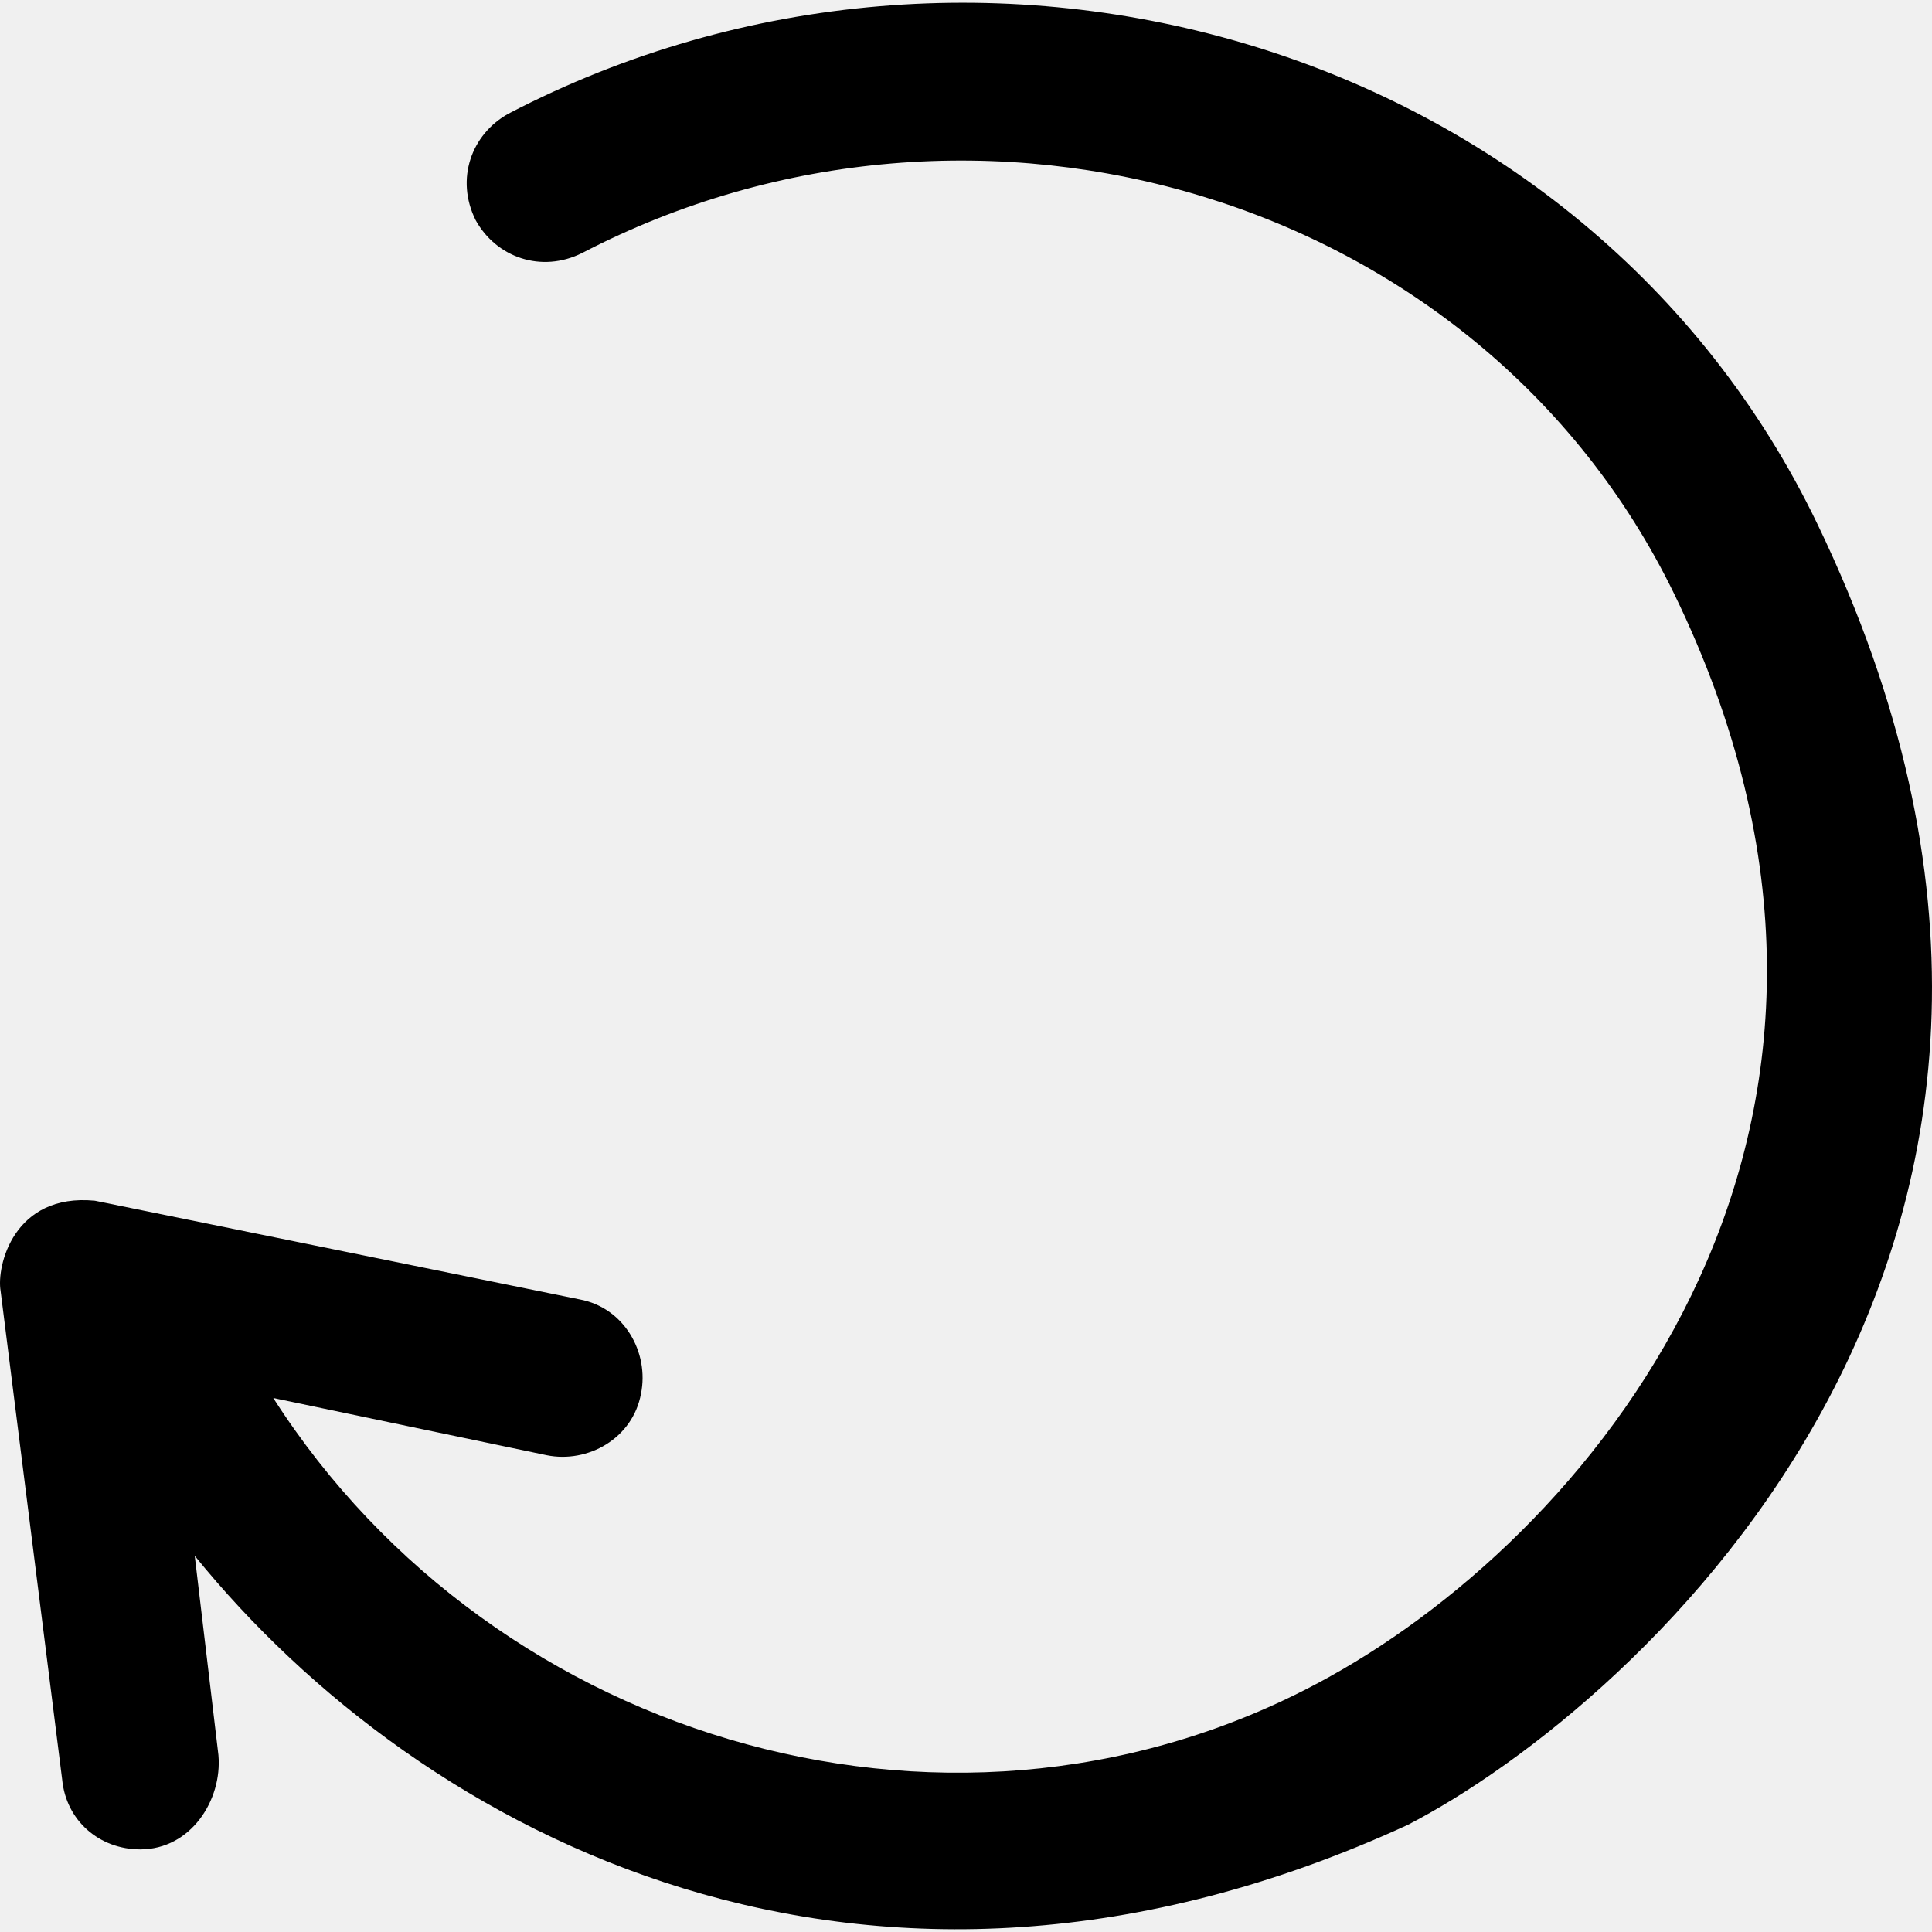
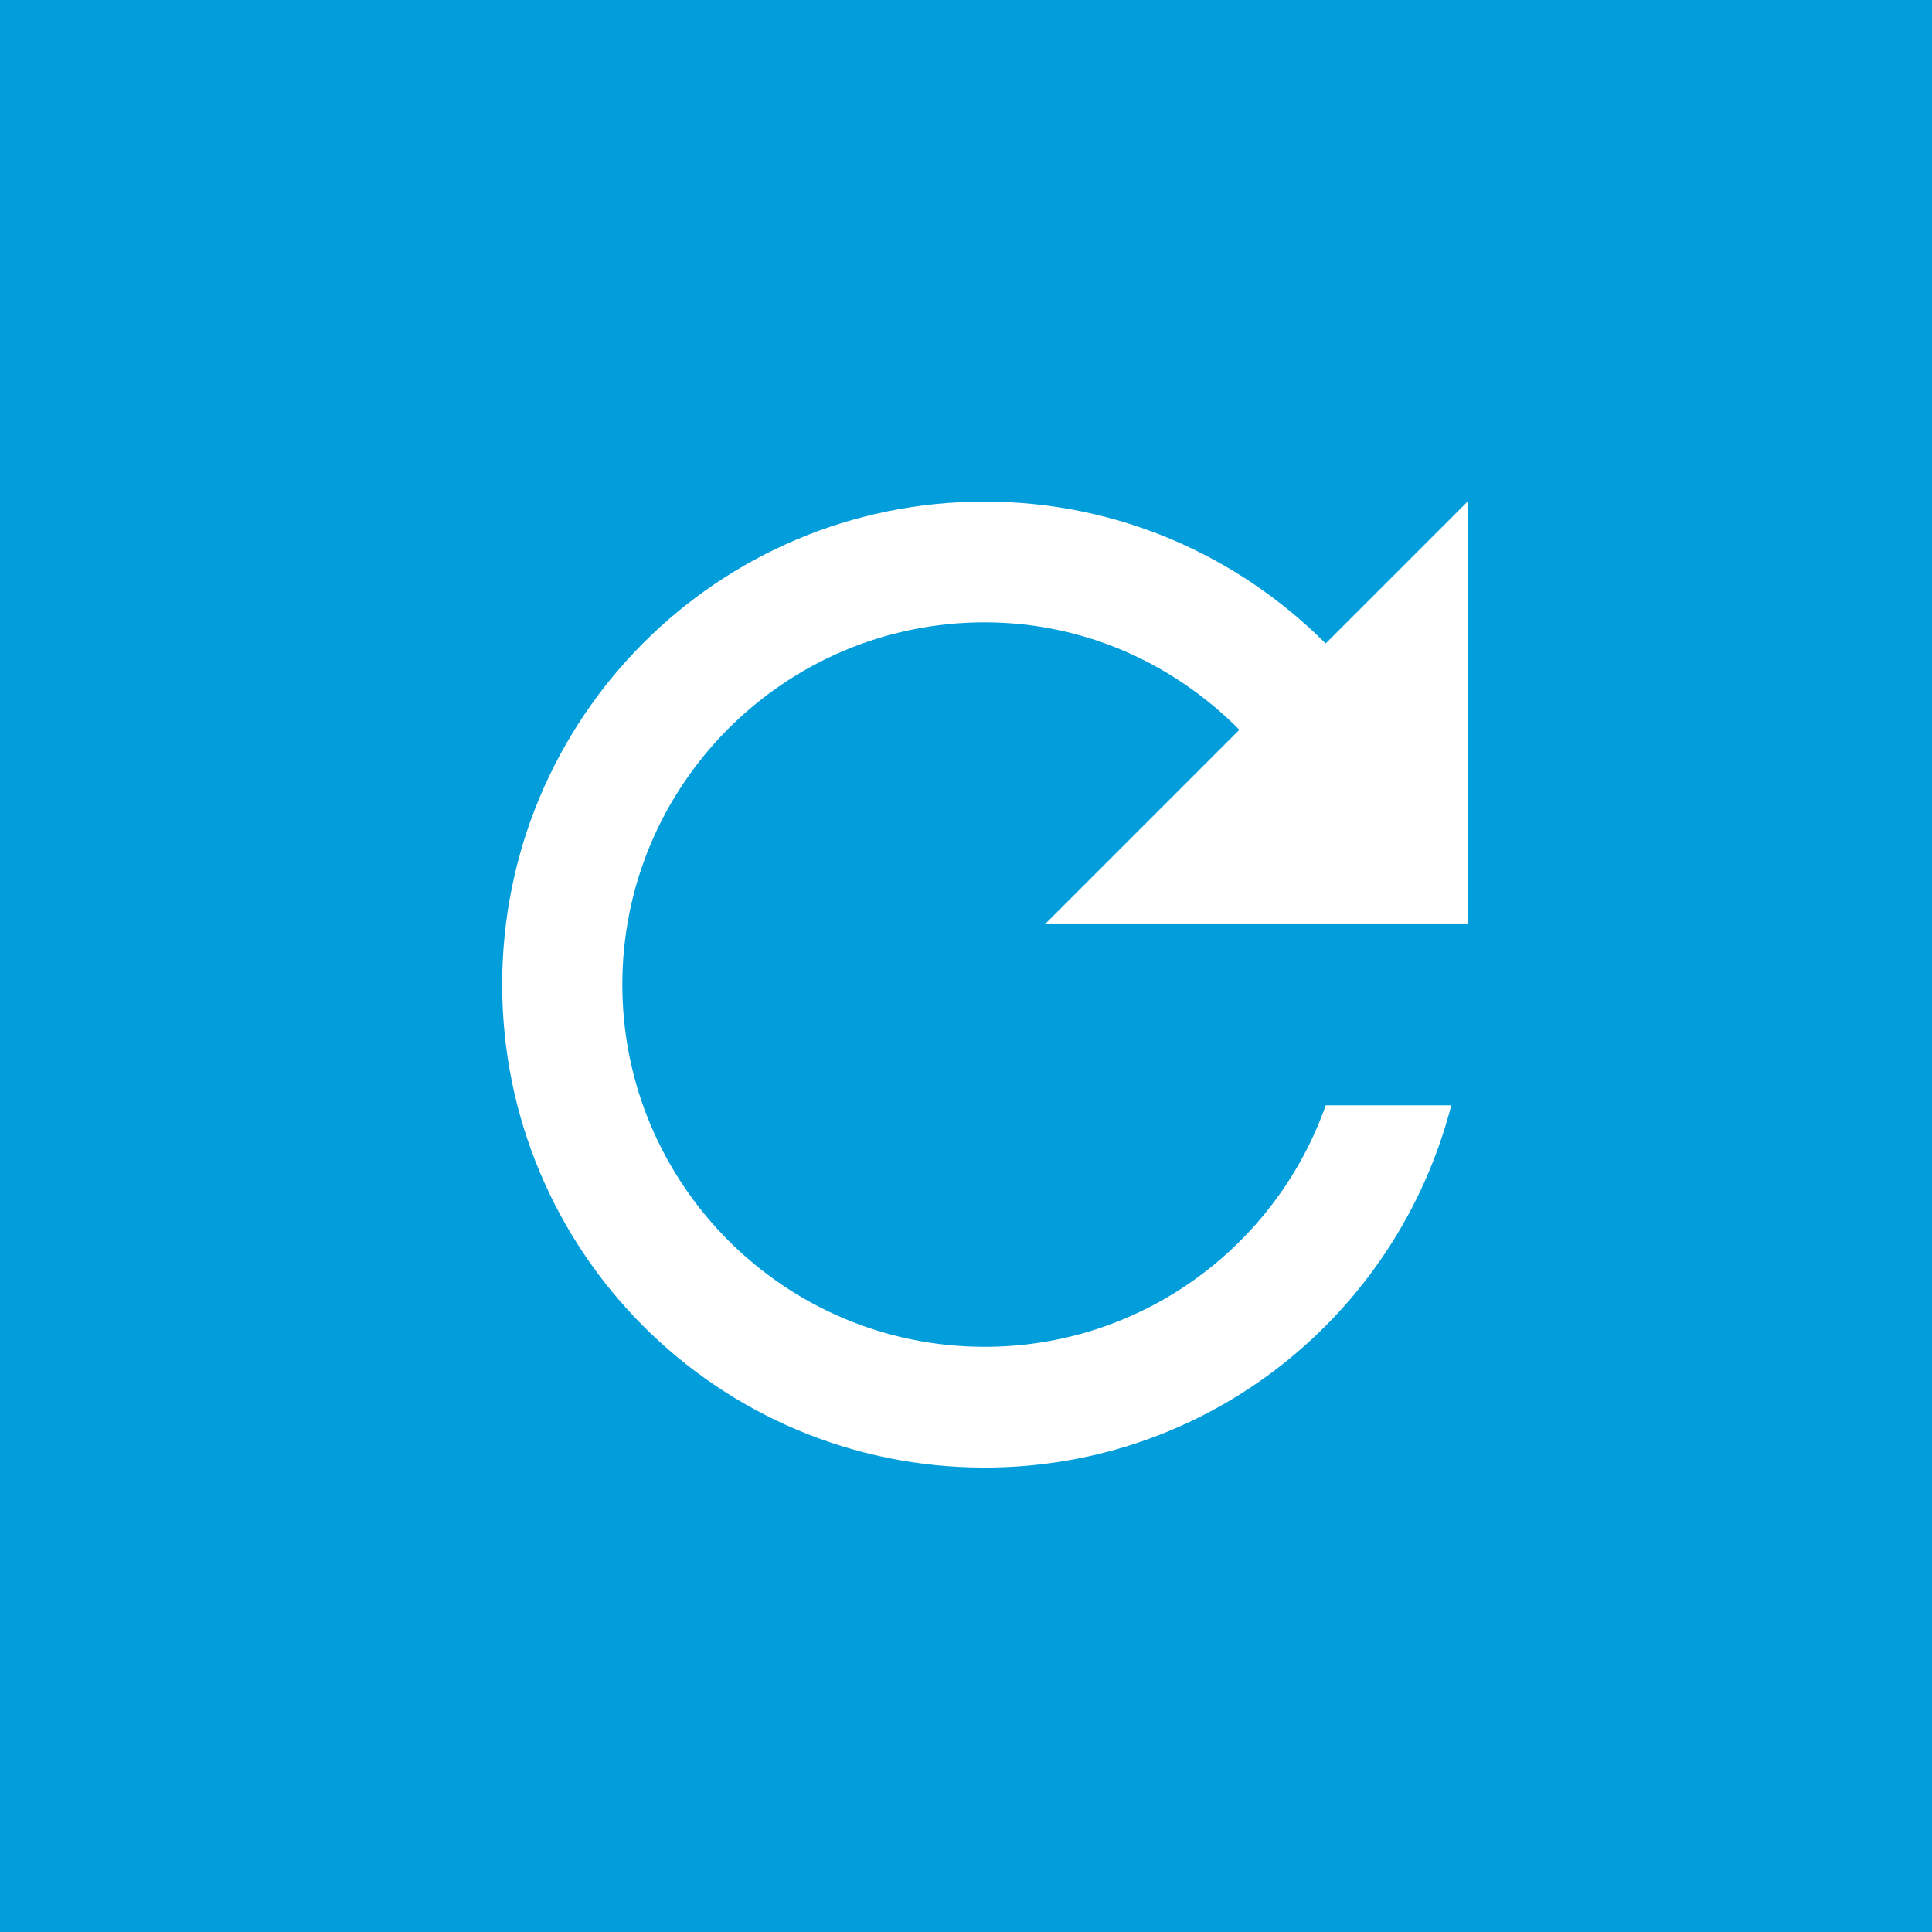
- <svg xmlns="http://www.w3.org/2000/svg" fill="#000000" height="800px" width="800px" version="1.1" id="Capa_1" viewBox="0 0 489.645 489.645" xml:space="preserve">
-   <g>
-     <path d="M460.656,132.911c-58.7-122.1-212.2-166.5-331.8-104.1c-9.4,5.2-13.5,16.6-8.3,27c5.2,9.4,16.6,13.5,27,8.3   c99.9-52,227.4-14.9,276.7,86.3c65.4,134.3-19,236.7-87.4,274.6c-93.1,51.7-211.2,17.4-267.6-70.7l69.3,14.5   c10.4,2.1,21.8-4.2,23.9-15.6c2.1-10.4-4.2-21.8-15.6-23.9l-122.8-25c-20.6-2-25,16.6-23.9,22.9l15.6,123.8   c1,10.4,9.4,17.7,19.8,17.7c12.8,0,20.8-12.5,19.8-23.9l-6-50.5c57.4,70.8,170.3,131.2,307.4,68.2   C414.856,432.511,548.256,314.811,460.656,132.911z" />
+ <svg xmlns="http://www.w3.org/2000/svg" width="52" height="52" viewBox="0 0 52 52" fill="none">
+   <rect width="52" height="52" fill="#029DDB" />
+   <g clip-path="url(#clip0_29630_167906)">
+     <path d="M35.681 17.319C33.325 14.963 30.091 13.5 26.5 13.5C19.317 13.5 13.516 19.317 13.516 26.5C13.516 33.682 19.317 39.5 26.5 39.5C32.561 39.5 37.615 35.356 39.061 29.75H35.681C34.349 33.536 30.741 36.25 26.5 36.25C21.121 36.25 16.75 31.879 16.75 26.5C16.75 21.121 21.121 16.75 26.5 16.75C29.198 16.75 31.602 17.871 33.358 19.642L28.125 24.875H39.5V13.5L35.681 17.319Z" fill="white" />
  </g>
+   <defs>
+     <clipPath id="clip0_29630_167906">
+       <rect width="39" height="39" fill="white" transform="translate(7 7)" />
+     </clipPath>
+   </defs>
</svg>
